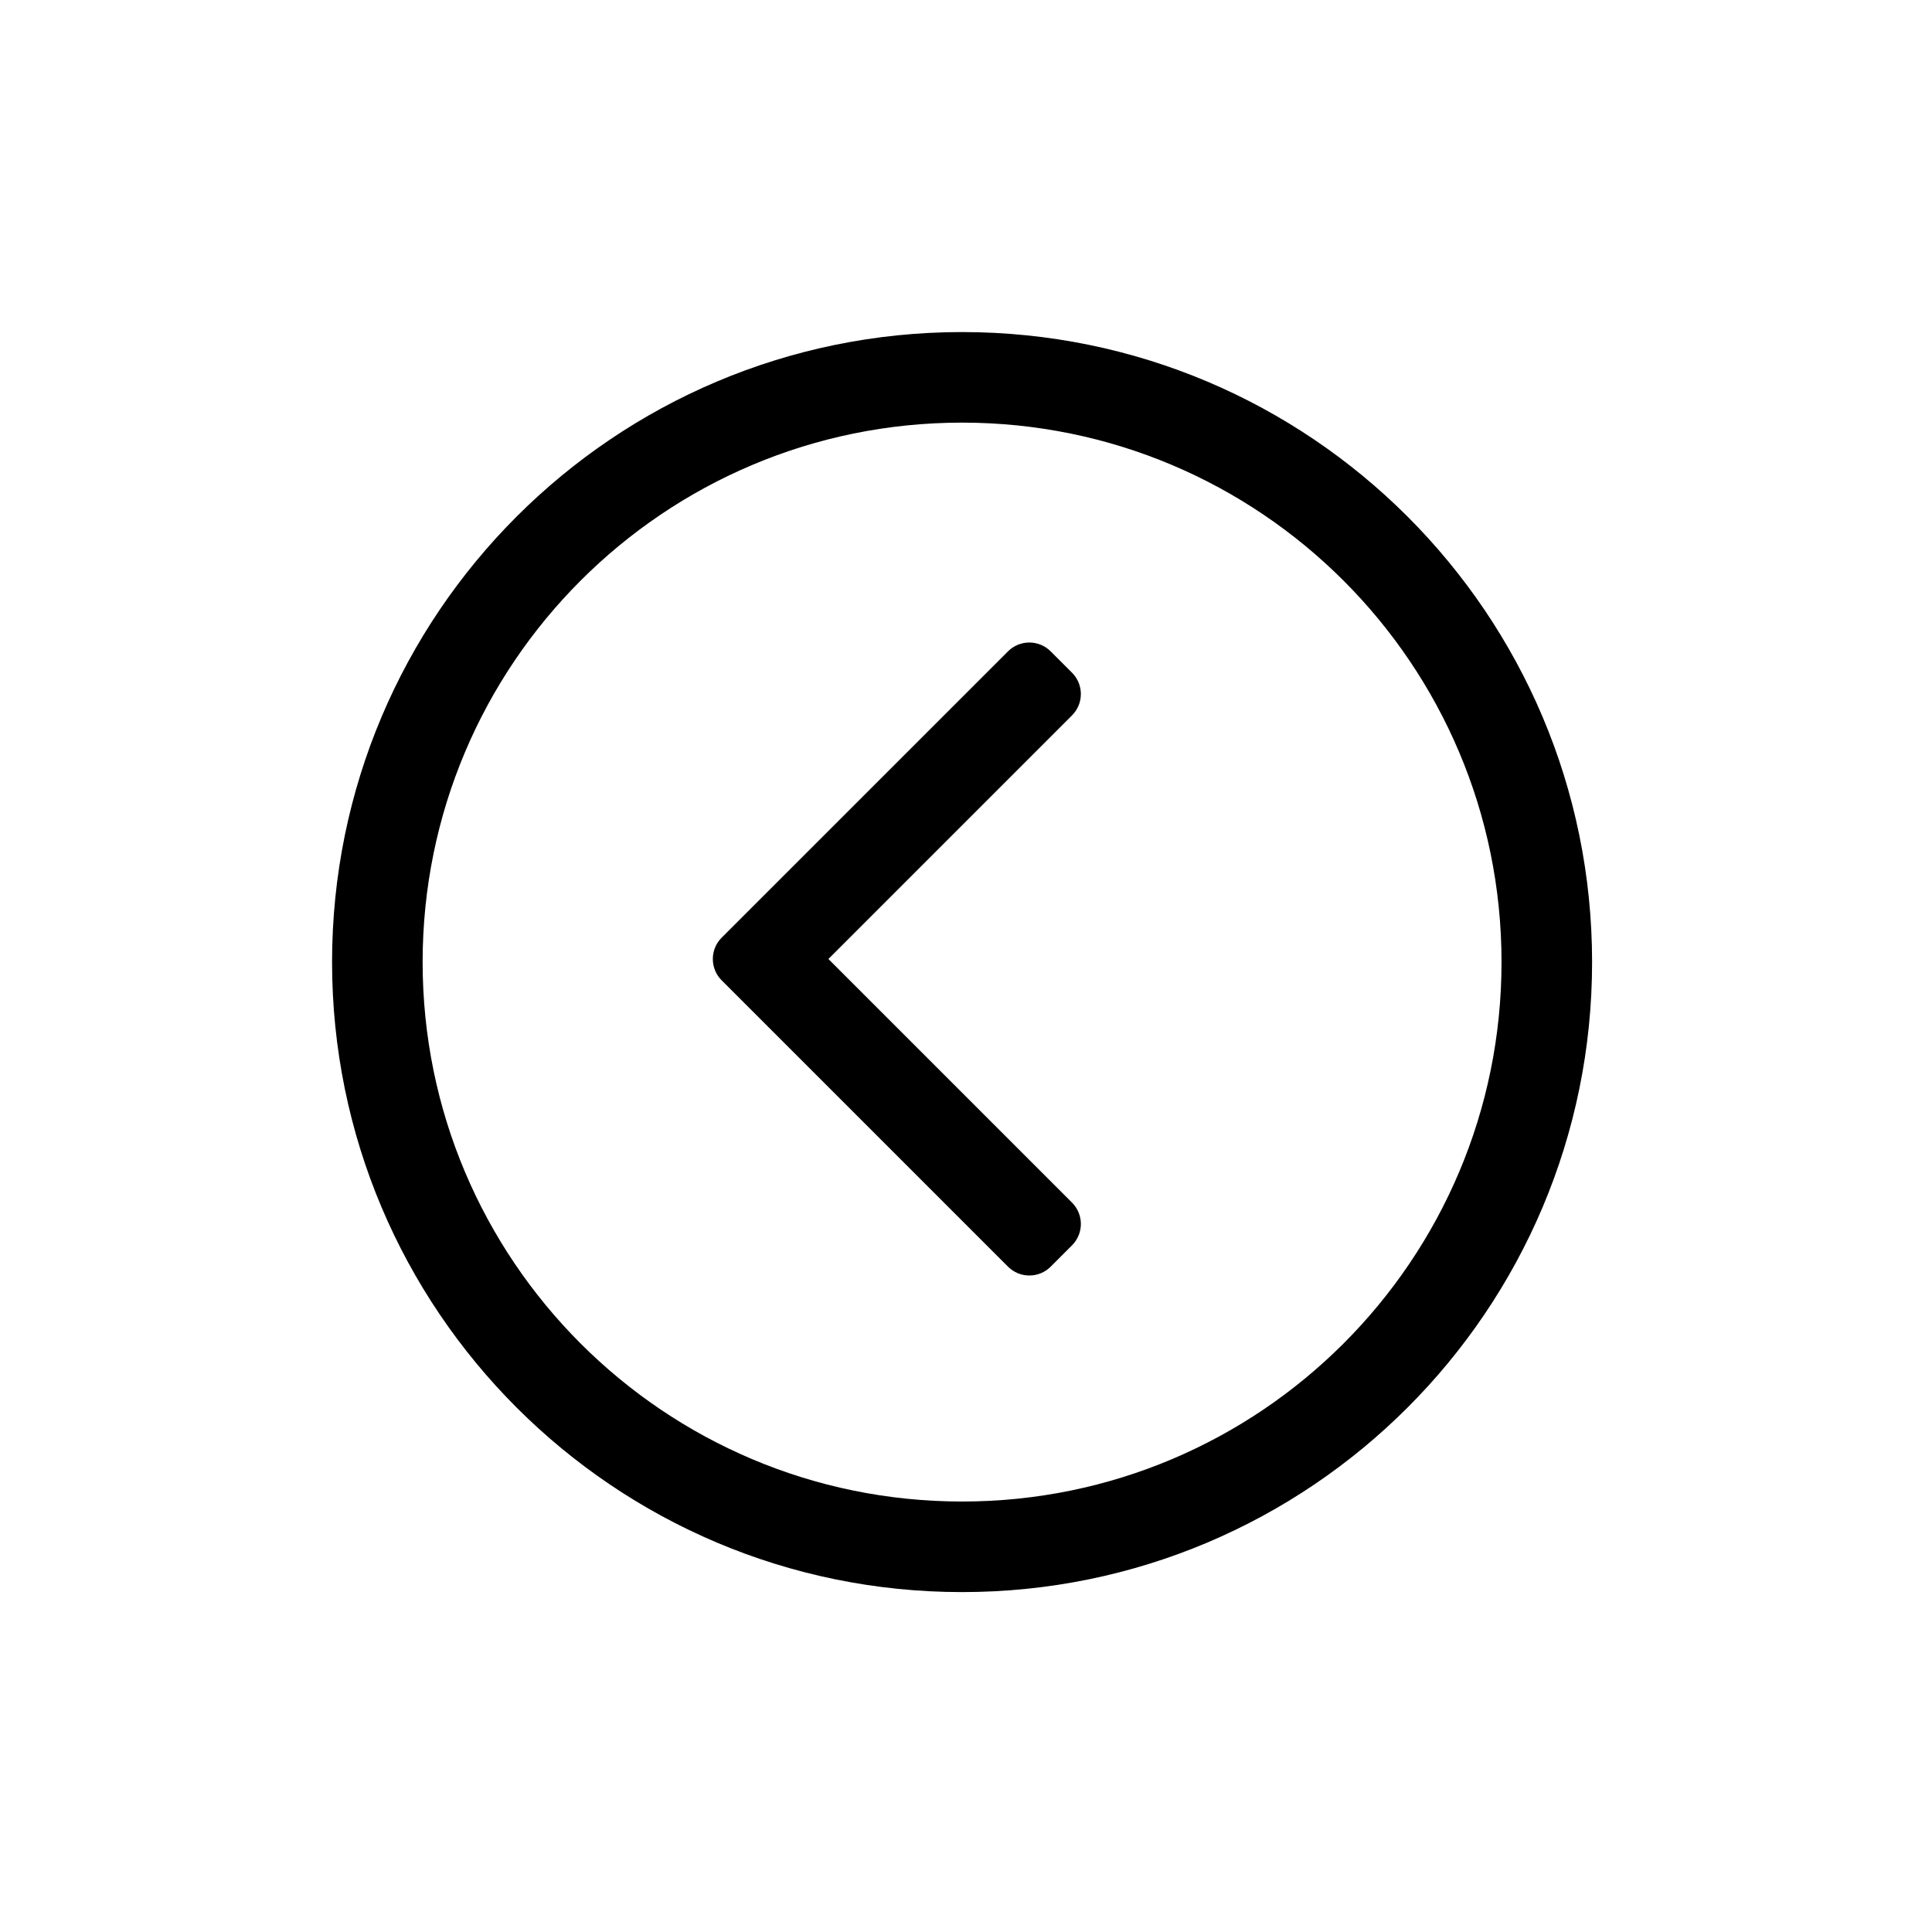
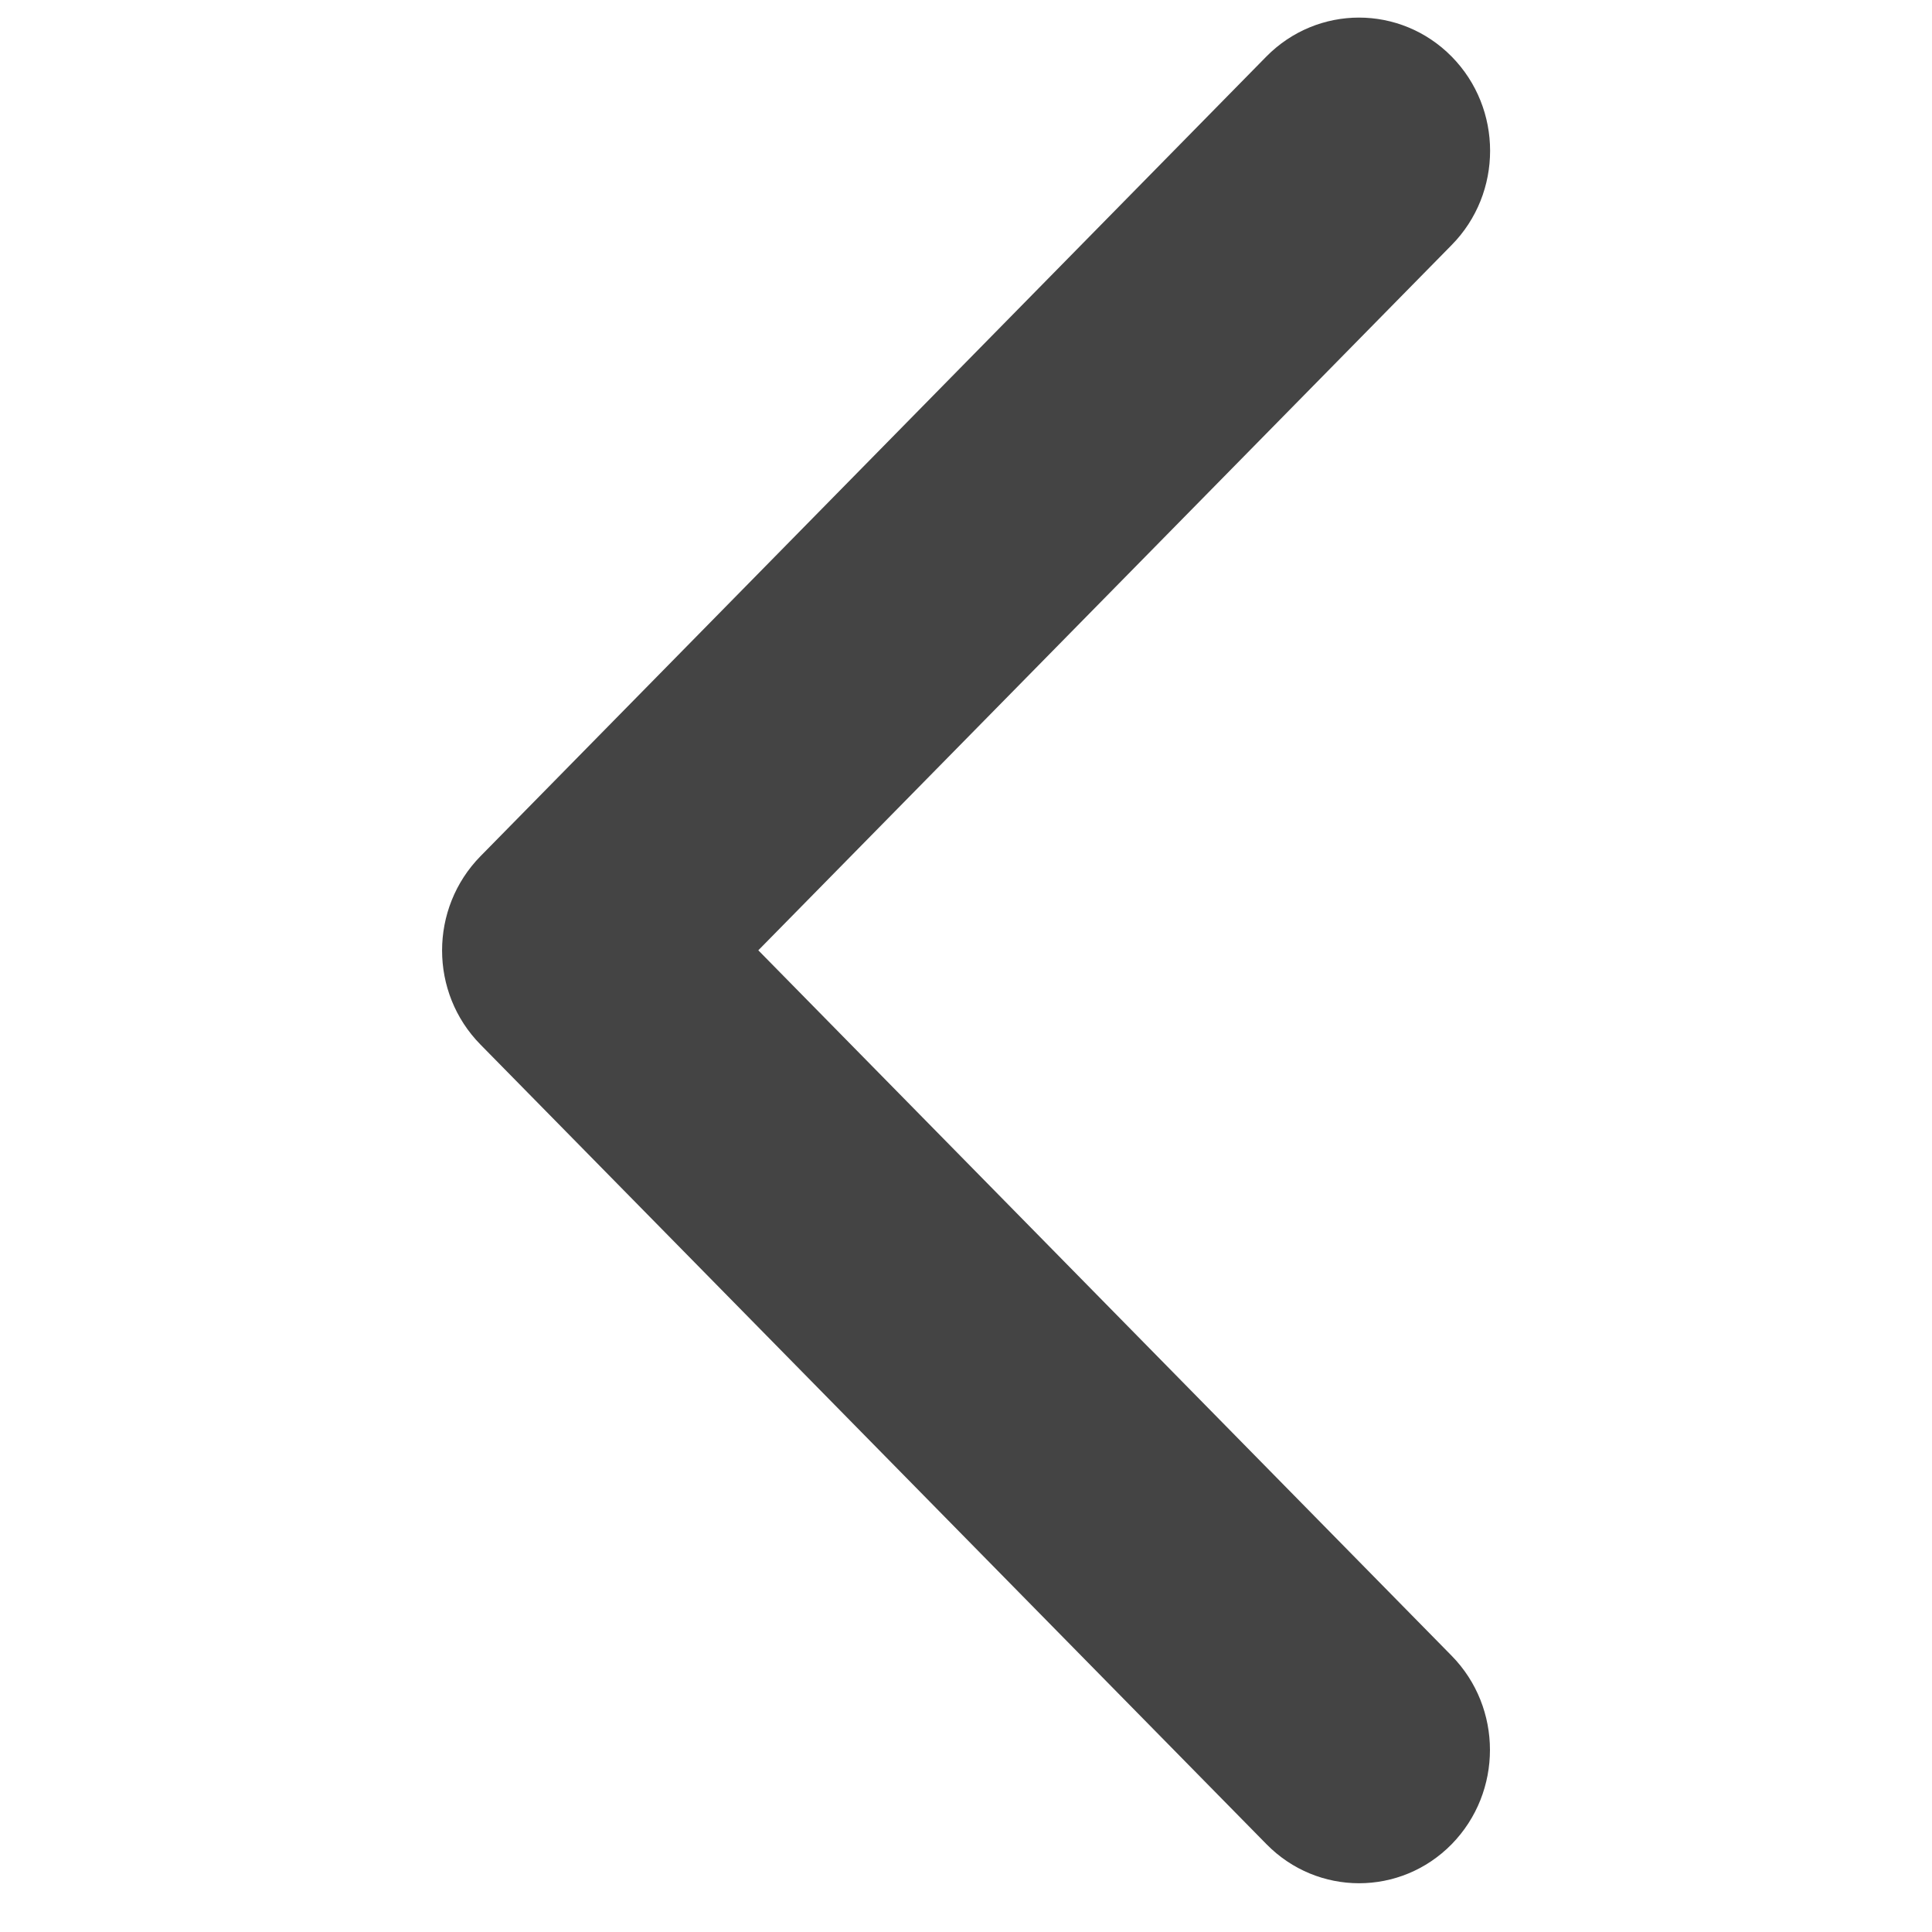
- <svg xmlns="http://www.w3.org/2000/svg" t="1645932956440" class="icon" viewBox="0 0 1024 1024" version="1.1" p-id="12763" width="128" height="128">
+ <svg xmlns="http://www.w3.org/2000/svg" t="1646394946465" class="icon" viewBox="0 0 1024 1024" version="1.1" p-id="2768" width="200" height="200">
  <defs>
    <style type="text/css" />
  </defs>
-   <path d="M509.92 795.84c157.904 0 285.92-128.016 285.92-285.92C795.84 352 667.808 224 509.92 224 352 224 224 352 224 509.92c0 157.904 128 285.92 285.92 285.92z m0 48C325.504 843.84 176 694.32 176 509.92 176 325.504 325.504 176 509.92 176c184.416 0 333.92 149.504 333.92 333.92 0 184.416-149.504 333.92-333.92 333.92z m58.272-487.296a16 16 0 0 1 0 22.624l-129.12 129.12 129.12 129.12a16 16 0 0 1 0 22.64l-11.312 11.312a16 16 0 0 1-22.624 0l-151.76-151.76a16 16 0 0 1 0-22.624l151.76-151.744a16 16 0 0 1 22.624 0l11.312 11.312z" p-id="12764" fill="#000000" />
+   <path d="M769.405 977.483c-27.074 27.568-71.045 27.568-98.121 0l-416.591-423.804c-27.173-27.568-27.173-72.231 0-99.899l416.492-423.804c13.537-13.734 31.324-20.652 49.109-20.652s35.572 6.917 49.109 20.652c27.173 27.568 27.173 72.331 0 99.899l-367.482 373.806 367.482 373.904c27.074 27.568 27.074 72.231 0 99.899z" p-id="2769" fill="#444444" />
</svg>
